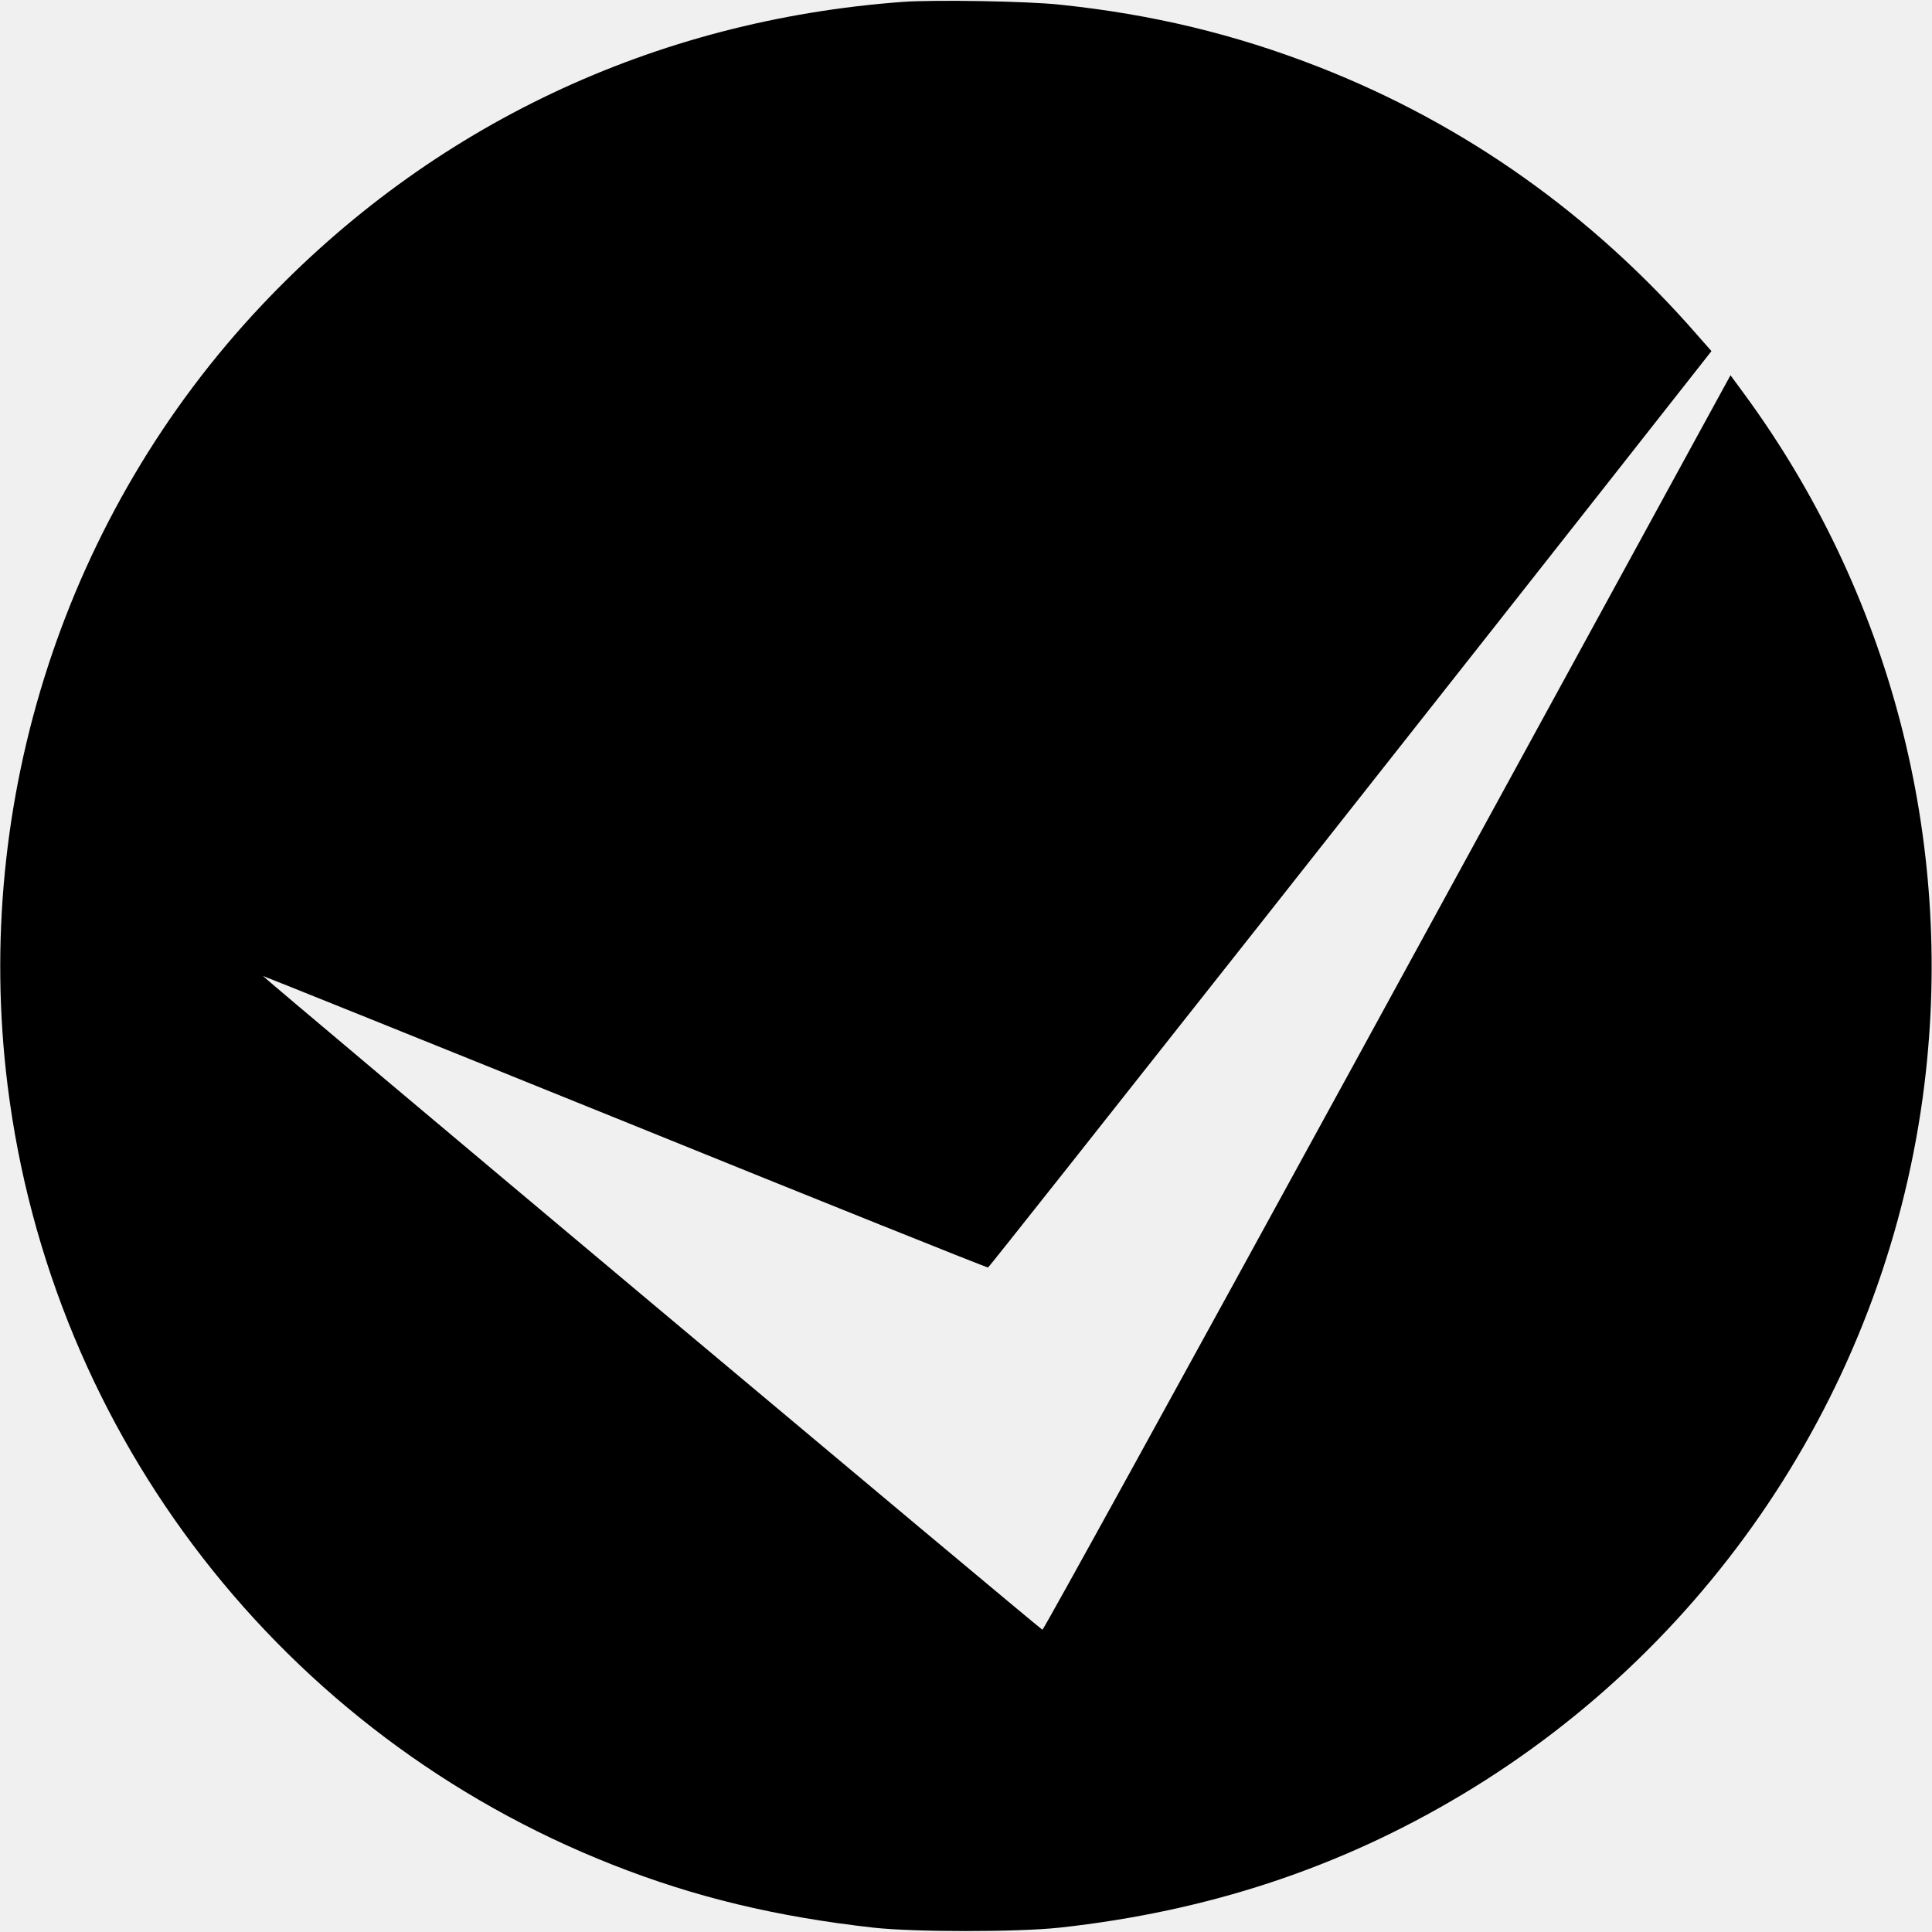
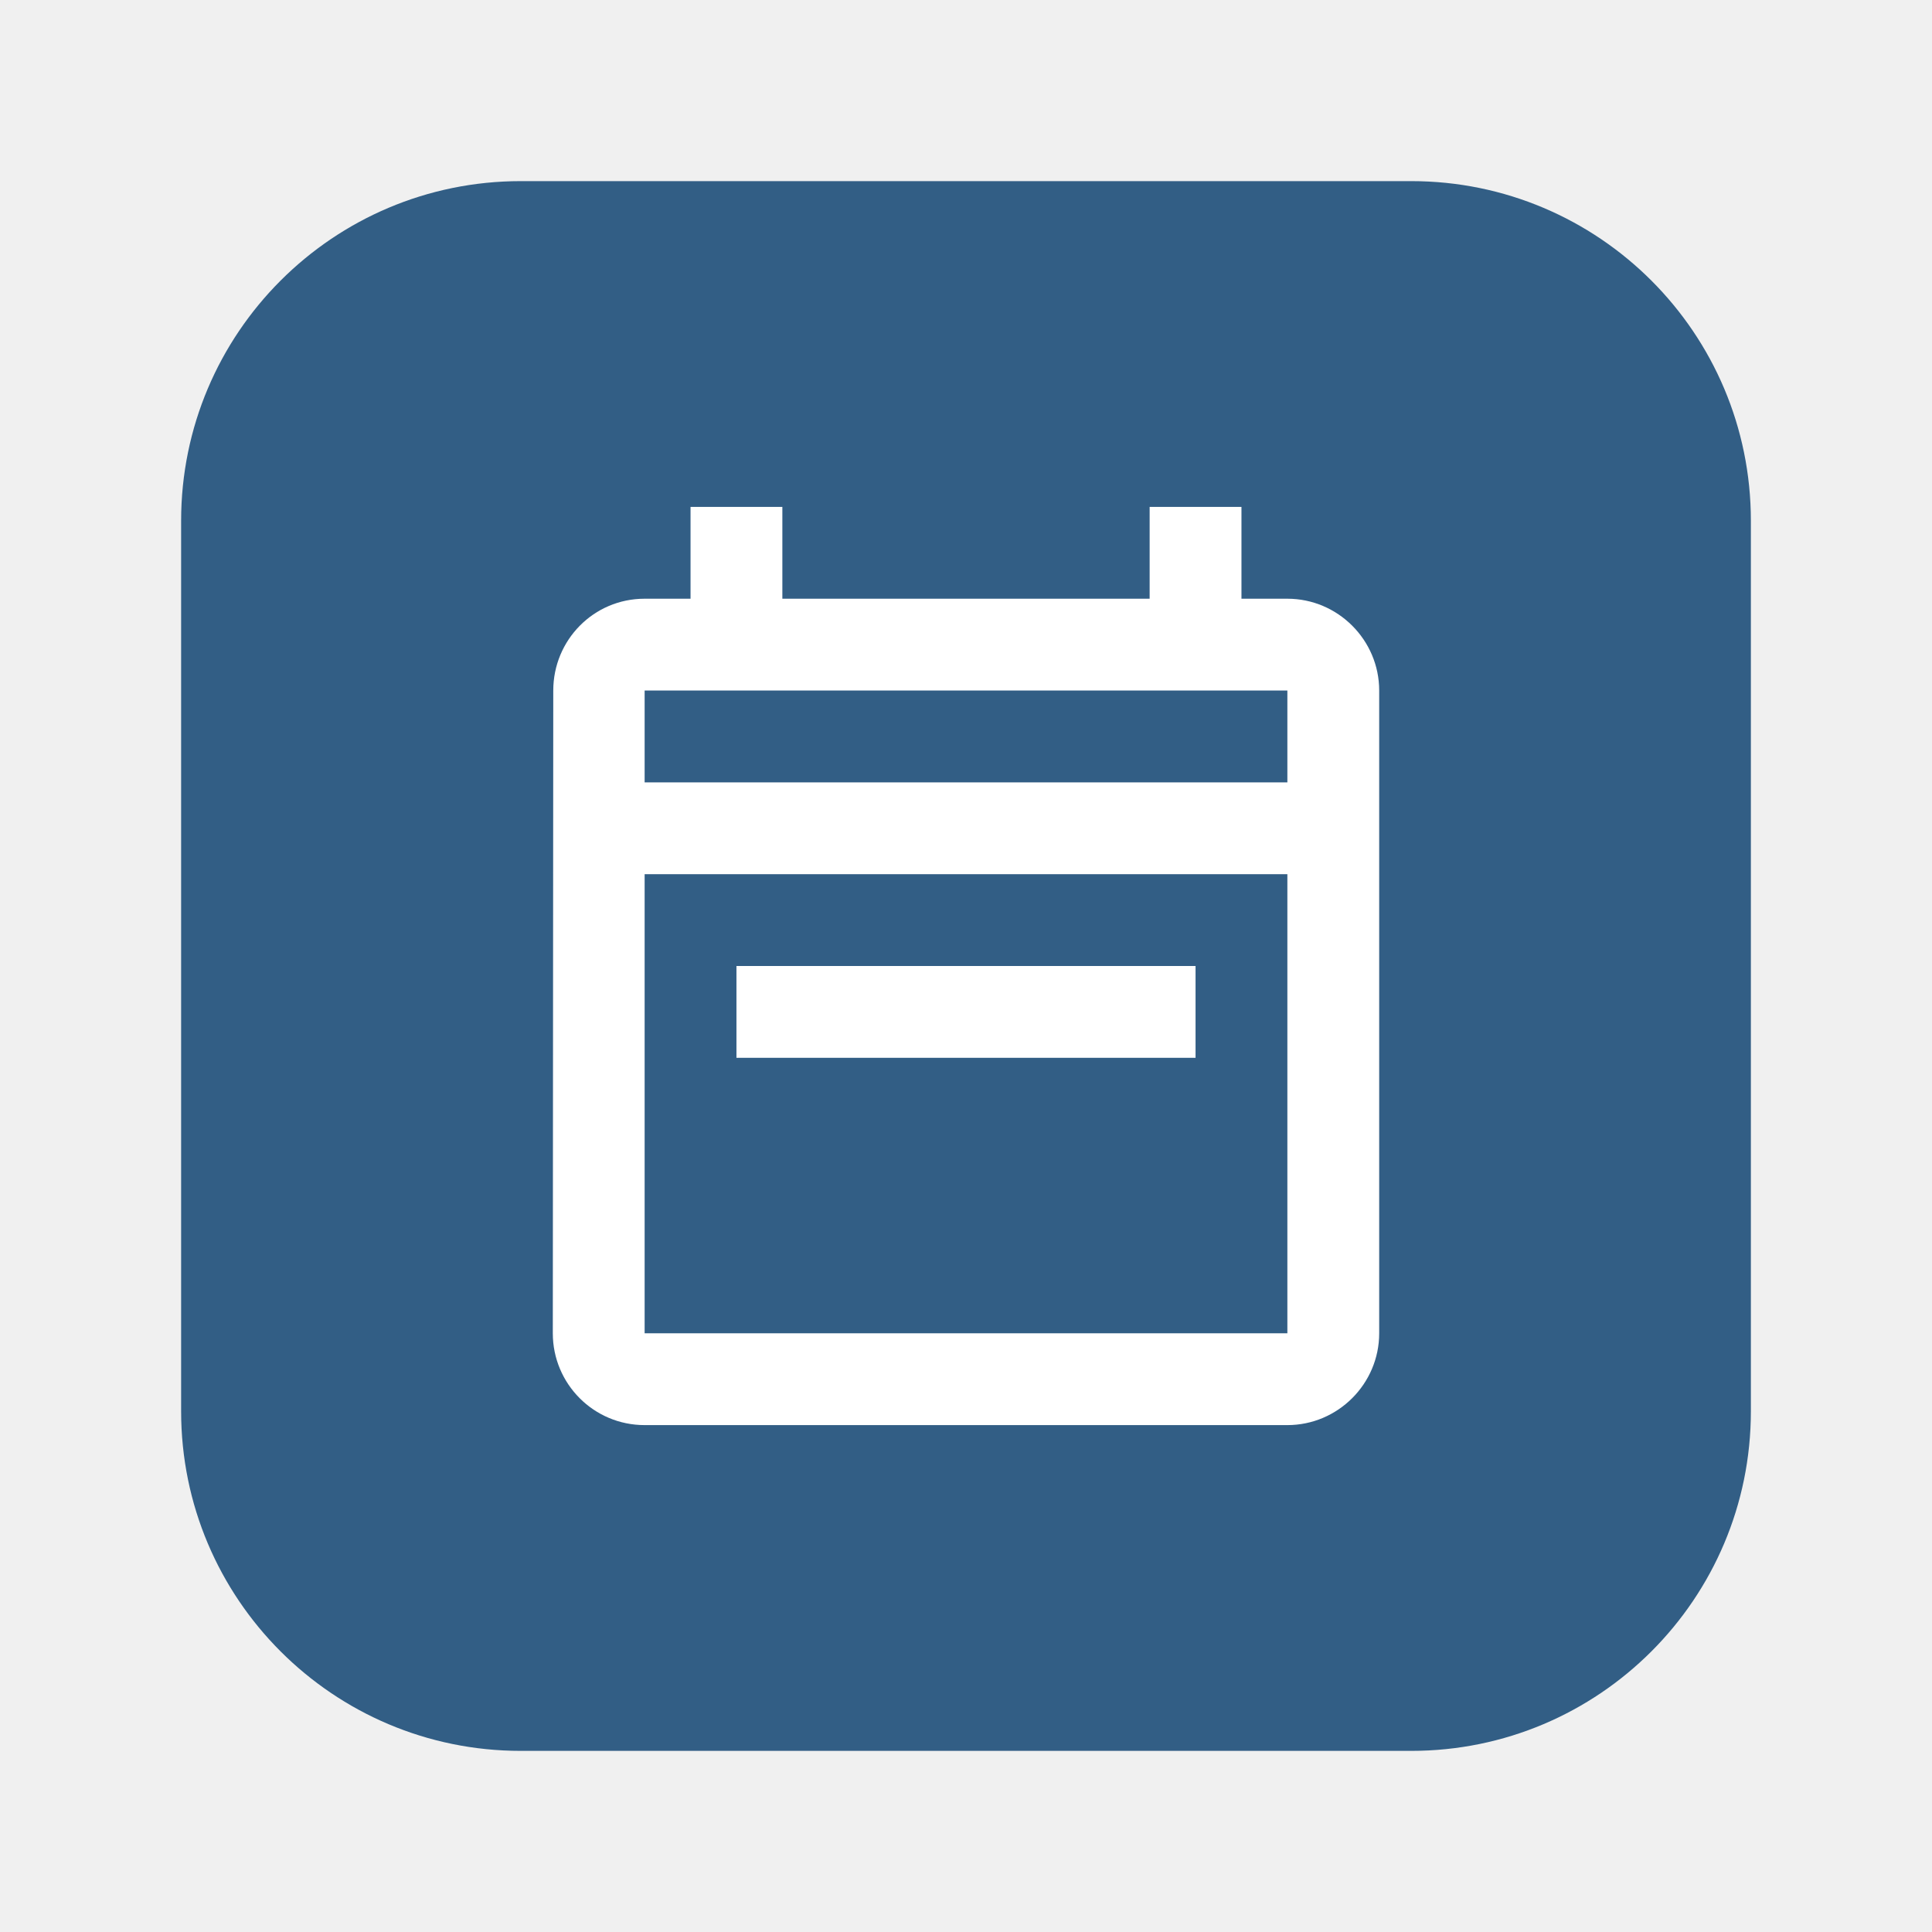
- <svg xmlns="http://www.w3.org/2000/svg" height="1024pt" preserveAspectRatio="xMidYMid meet" version="1.0" viewBox="0 0 1024 1024" width="1024pt">
-   <g fill="#000000" stroke="none" transform="translate(0,1024) scale(0.1,-0.1)">
-     <path d="M4785 10230 c-1318 -97 -2500 -656 -3398 -1608 -1037 -1099 -1534 -2623 -1347 -4133 231 -1861 1460 -3445 3208 -4133 436 -172 866 -275 1382 -333 218 -24 761 -24 985 0 787 86 1486 317 2134 705 1352 809 2259 2203 2451 3766 159 1297 -183 2606 -956 3659 l-72 98 -174 -318 c-95 -175 -914 -1672 -1818 -3326 -905 -1654 -1649 -3006 -1655 -3005 -13 4 -4136 3461 -4131 3465 1 1 864 -346 1917 -772 1053 -427 1919 -774 1926 -773 8 2 2540 3210 3805 4820 l29 37 -73 83 c-559 642 -1236 1121 -2008 1423 -442 173 -882 279 -1370 330 -172 19 -666 27 -835 15z" />
-   </g>
+ <svg xmlns="http://www.w3.org/2000/svg" width="1024" height="1024" viewBox="0 0 1024 1024">
+   <rect x="96" y="96" width="832" height="832" rx="180" fill="#325e85" />
+   <svg x="220" y="220" width="584" height="584" viewBox="0 0 24 24">
+     <path fill="#ffffff" d="M19 4h-1V2h-2v2H8V2H6v2H5c-1.11 0-1.99.9-1.99 2L3 20c0 1.1.89 2 2 2h14c1.1 0 2-.9 2-2V6c0-1.1-.9-2-2-2zm0 16H5V10h14v10zM5 8V6h14v2H5zm2 4h10v2H7v-2z" />
+   </svg>
</svg>
